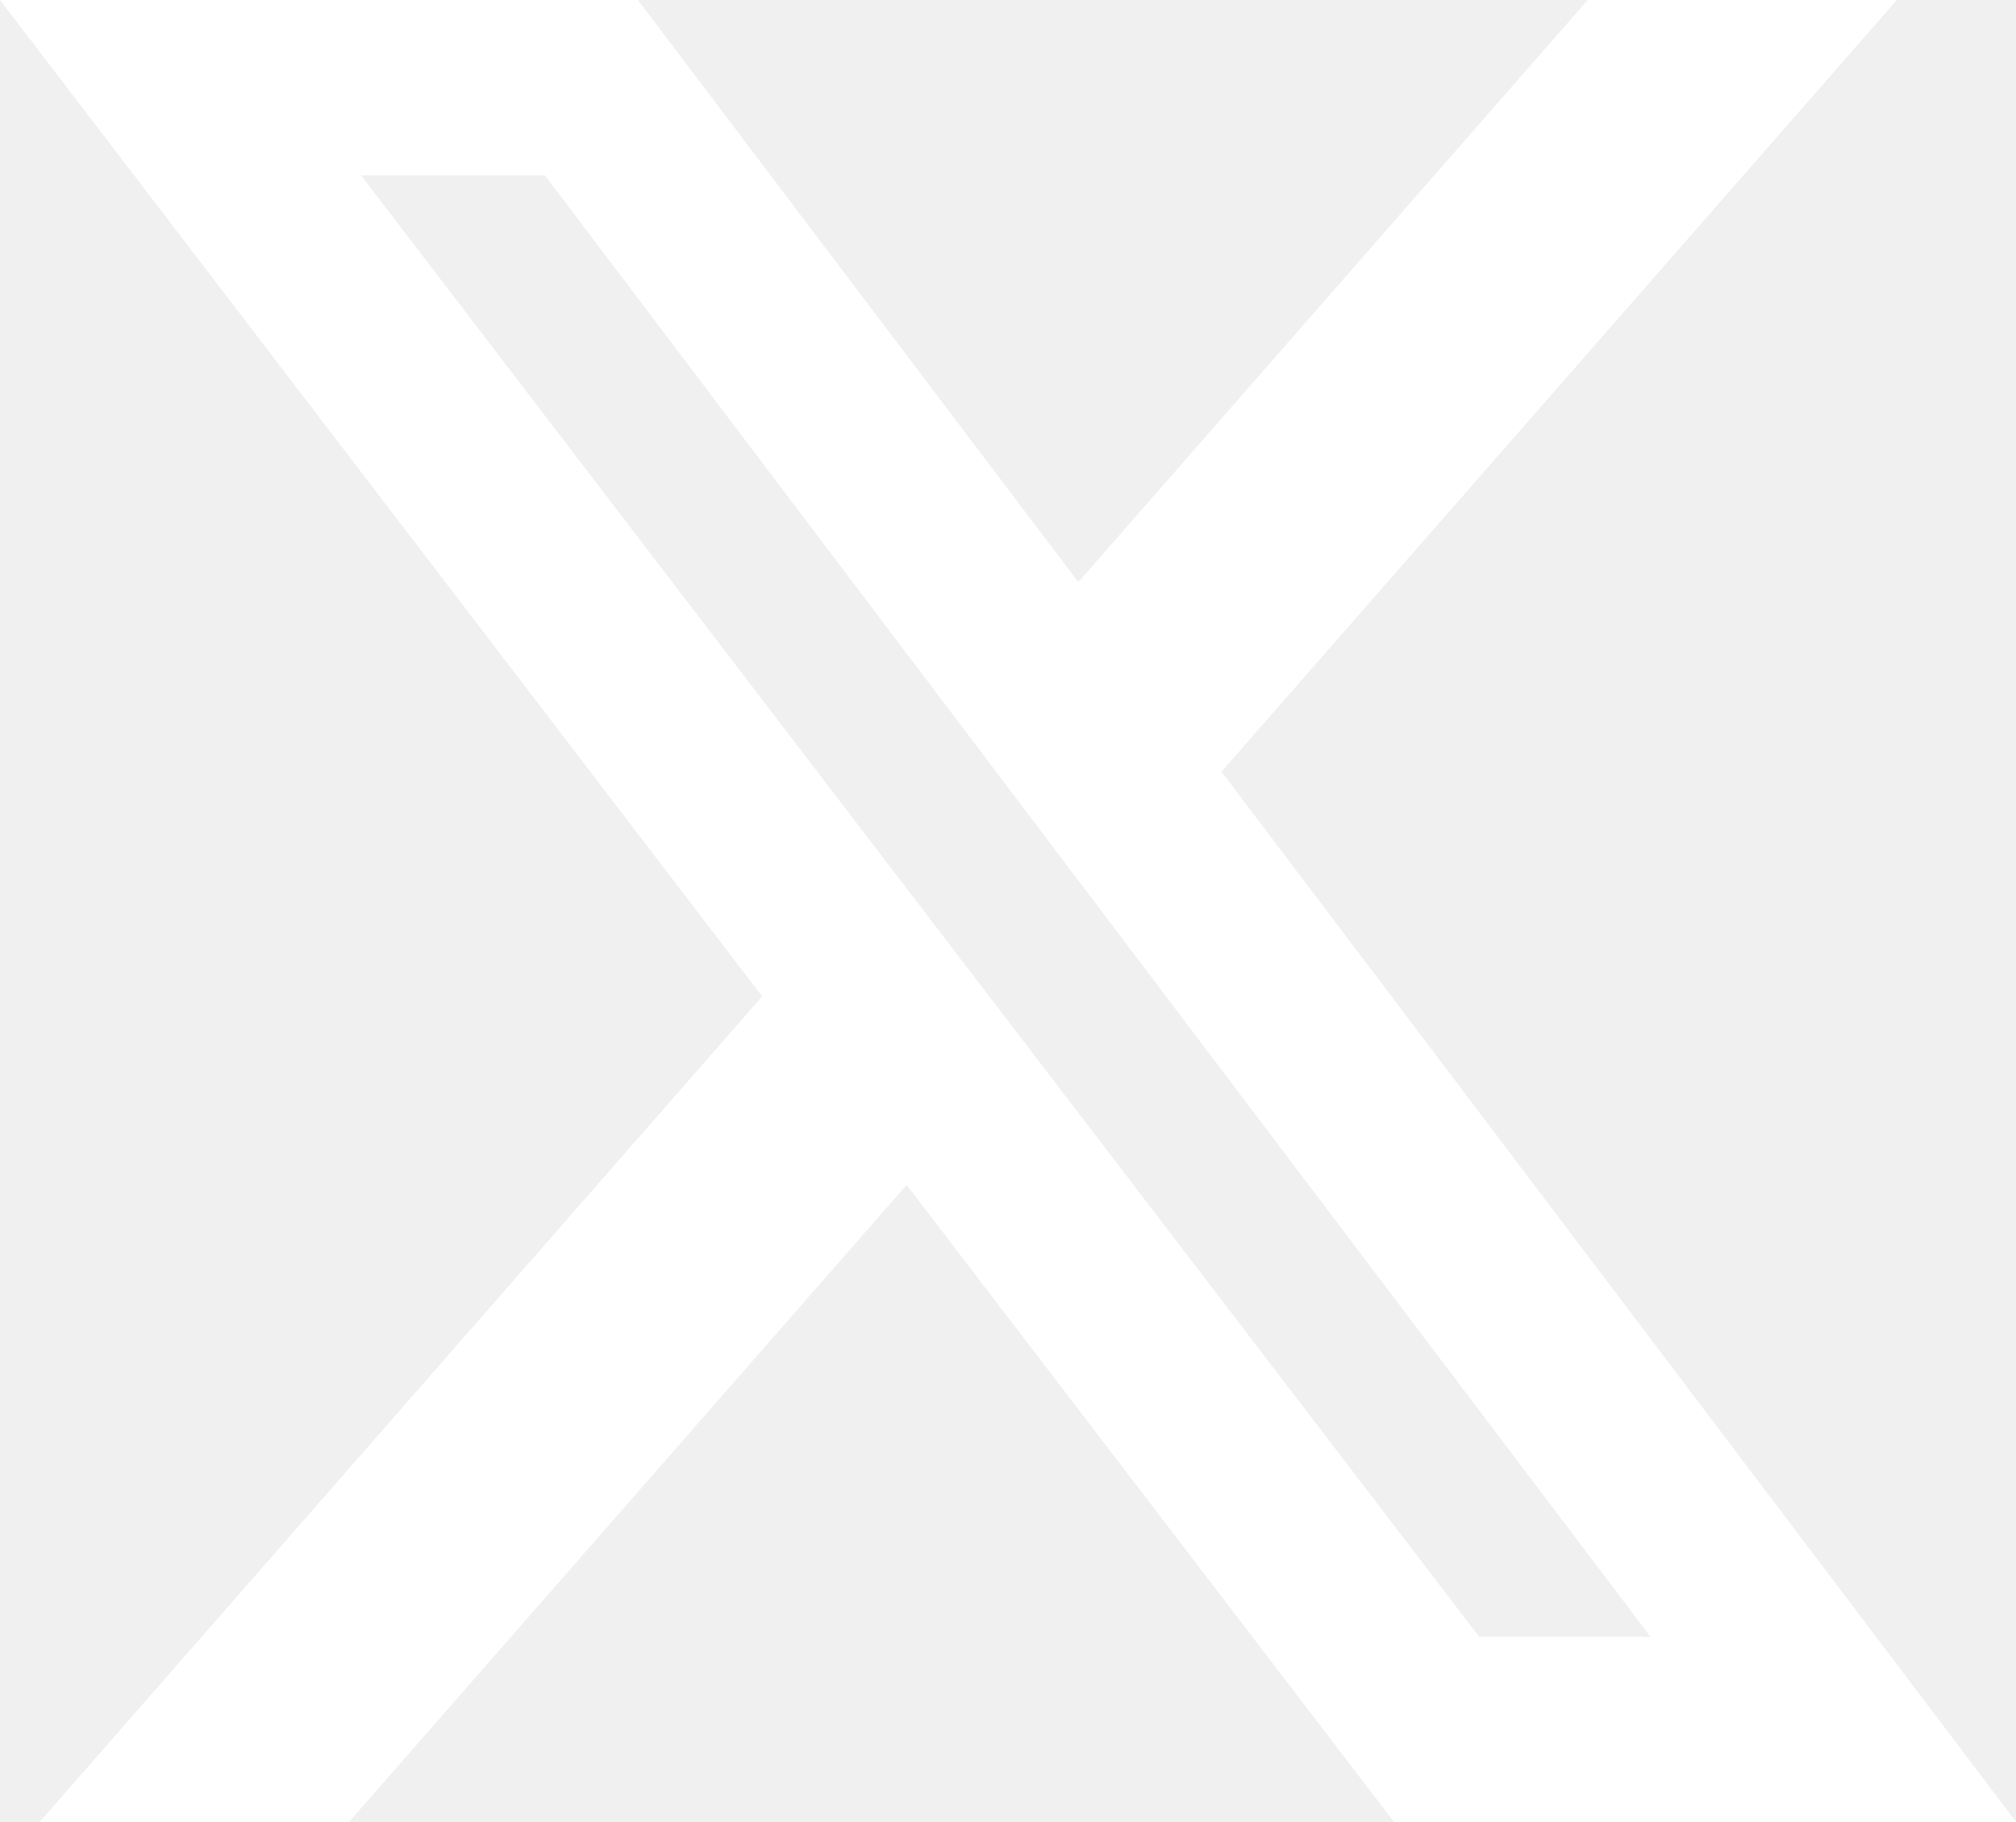
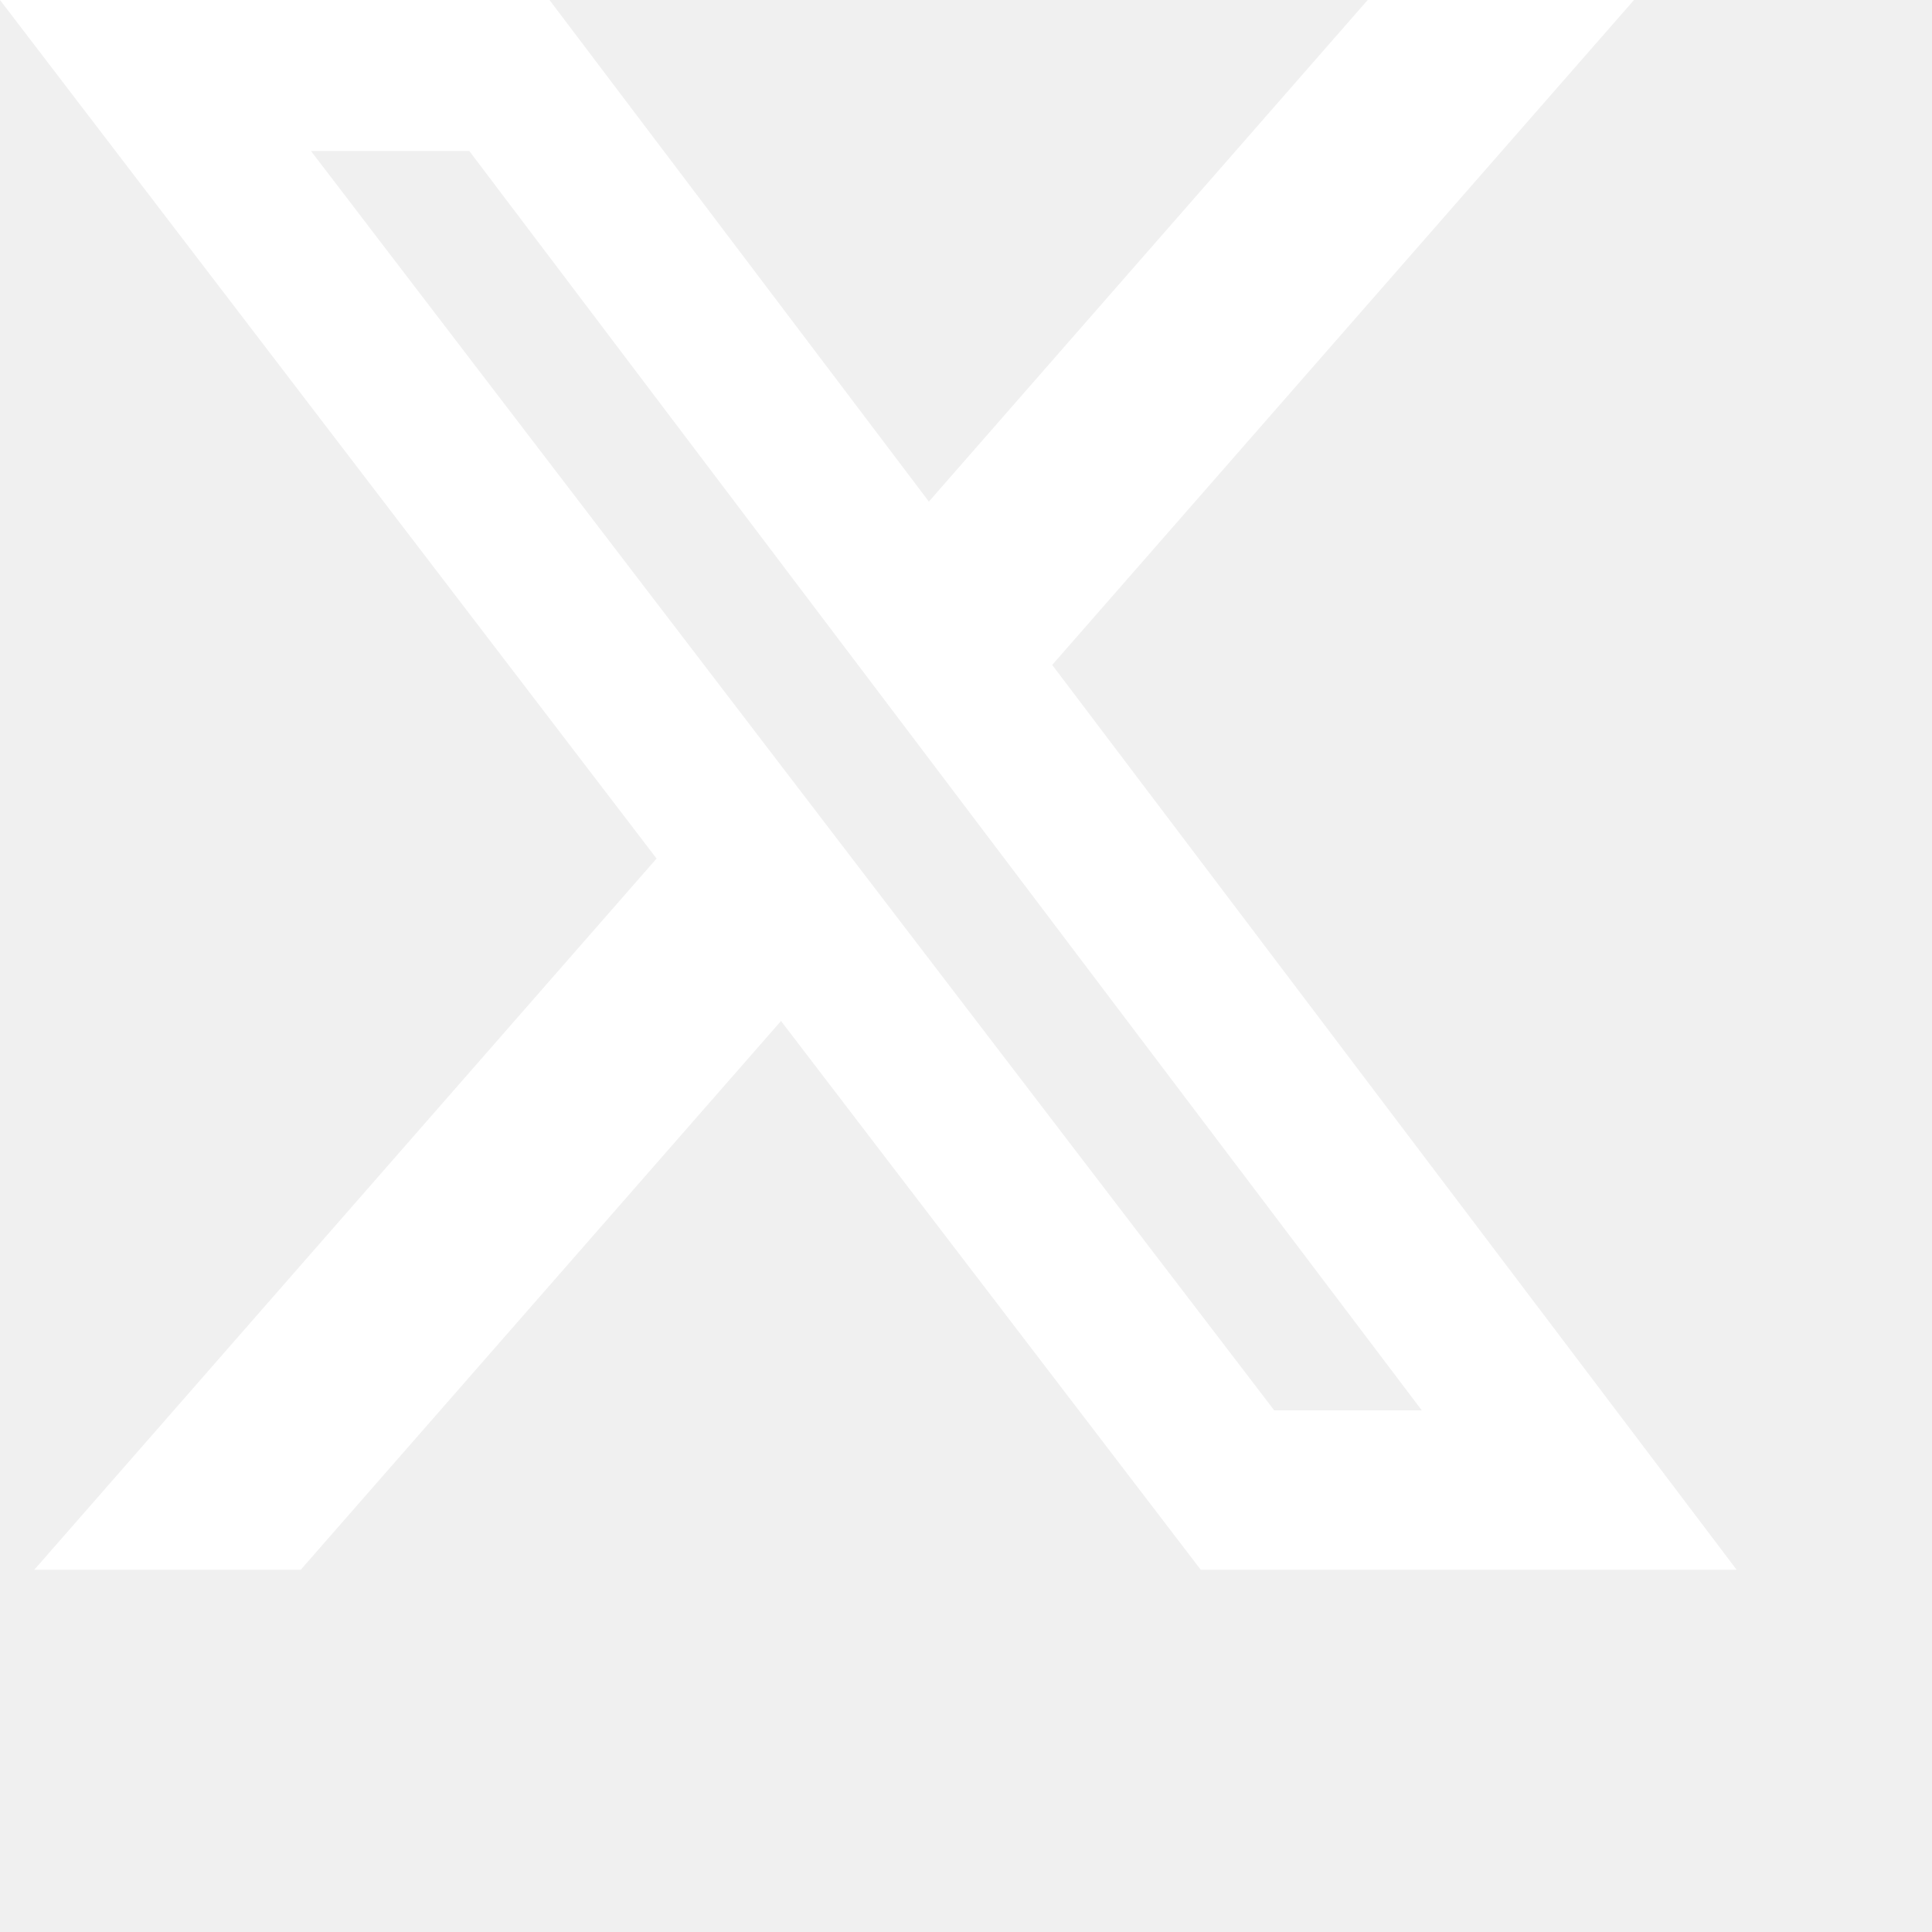
- <svg xmlns="http://www.w3.org/2000/svg" width="21.573" height="19.5" fill="none">
+ <svg xmlns="http://www.w3.org/2000/svg" width="24" height="24" fill="none">
  <path d="M16.99 0h3.308l-7.227 8.26 8.502 11.24h-6.657l-5.214-6.817L3.736 19.5H.426l7.73-8.835L0 0h6.826l4.713 6.231zm-1.161 17.52h1.833L5.83 1.876H3.863z" style="fill:#fff" />
</svg>
